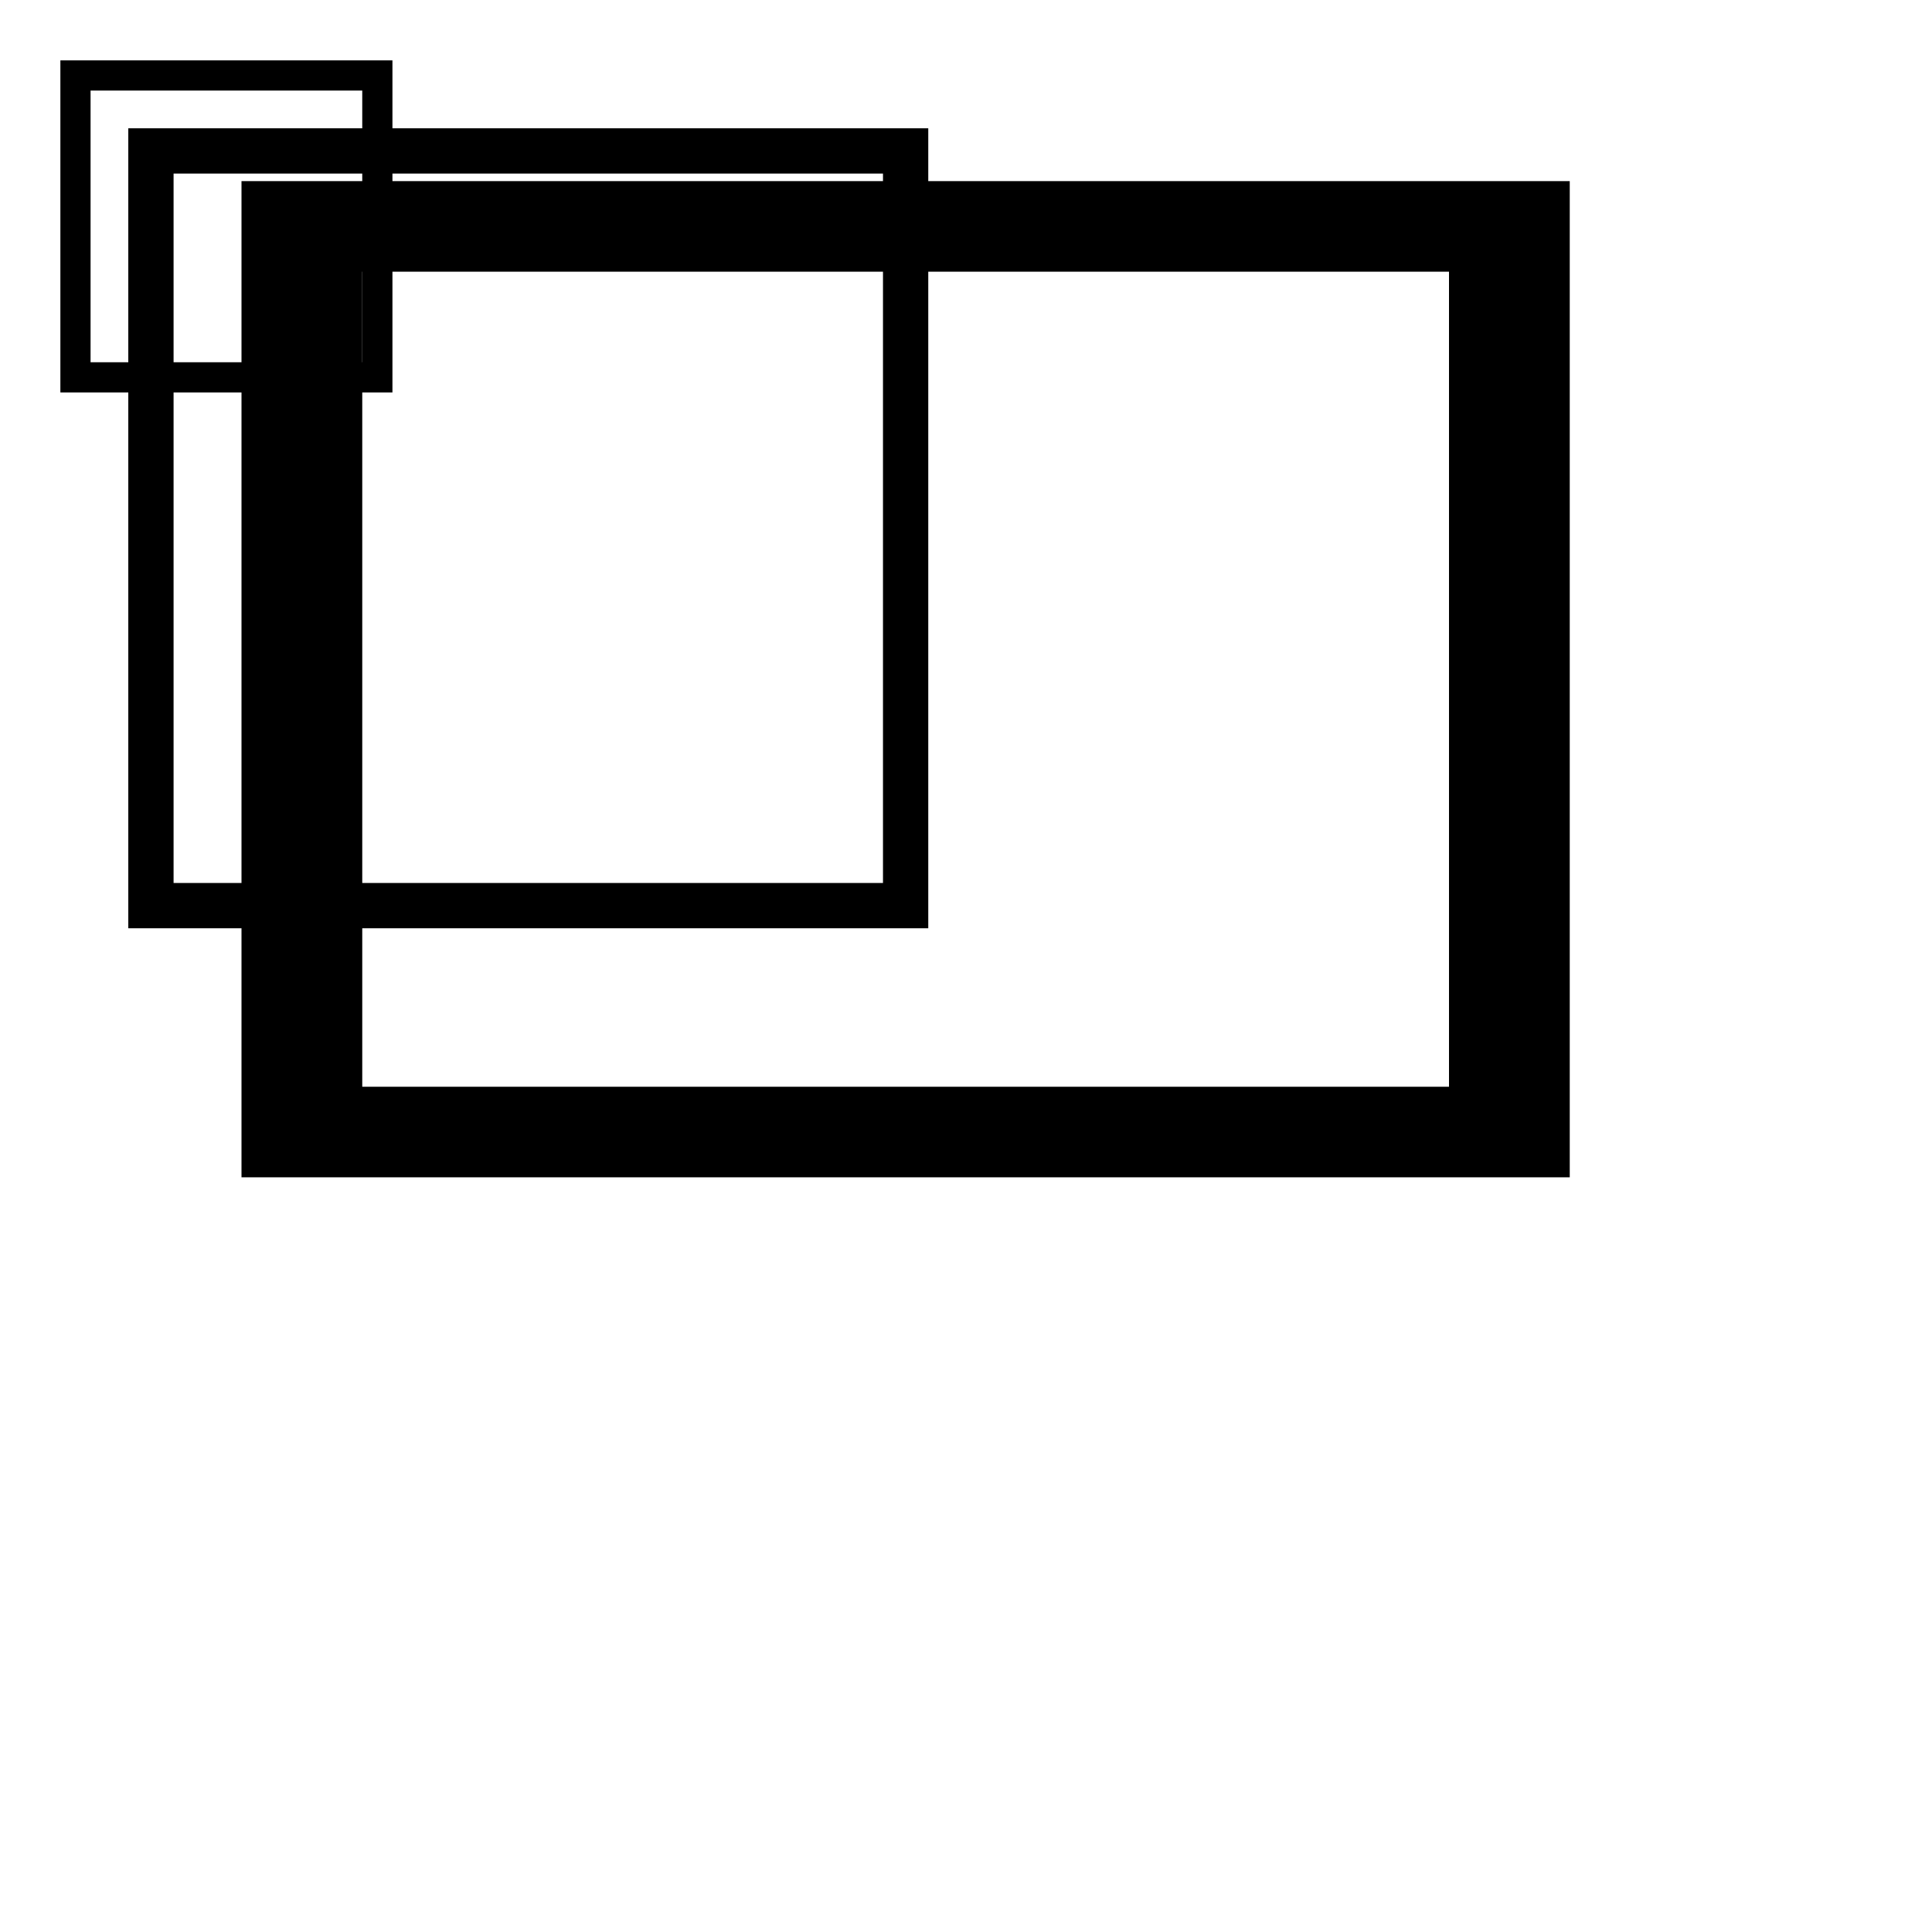
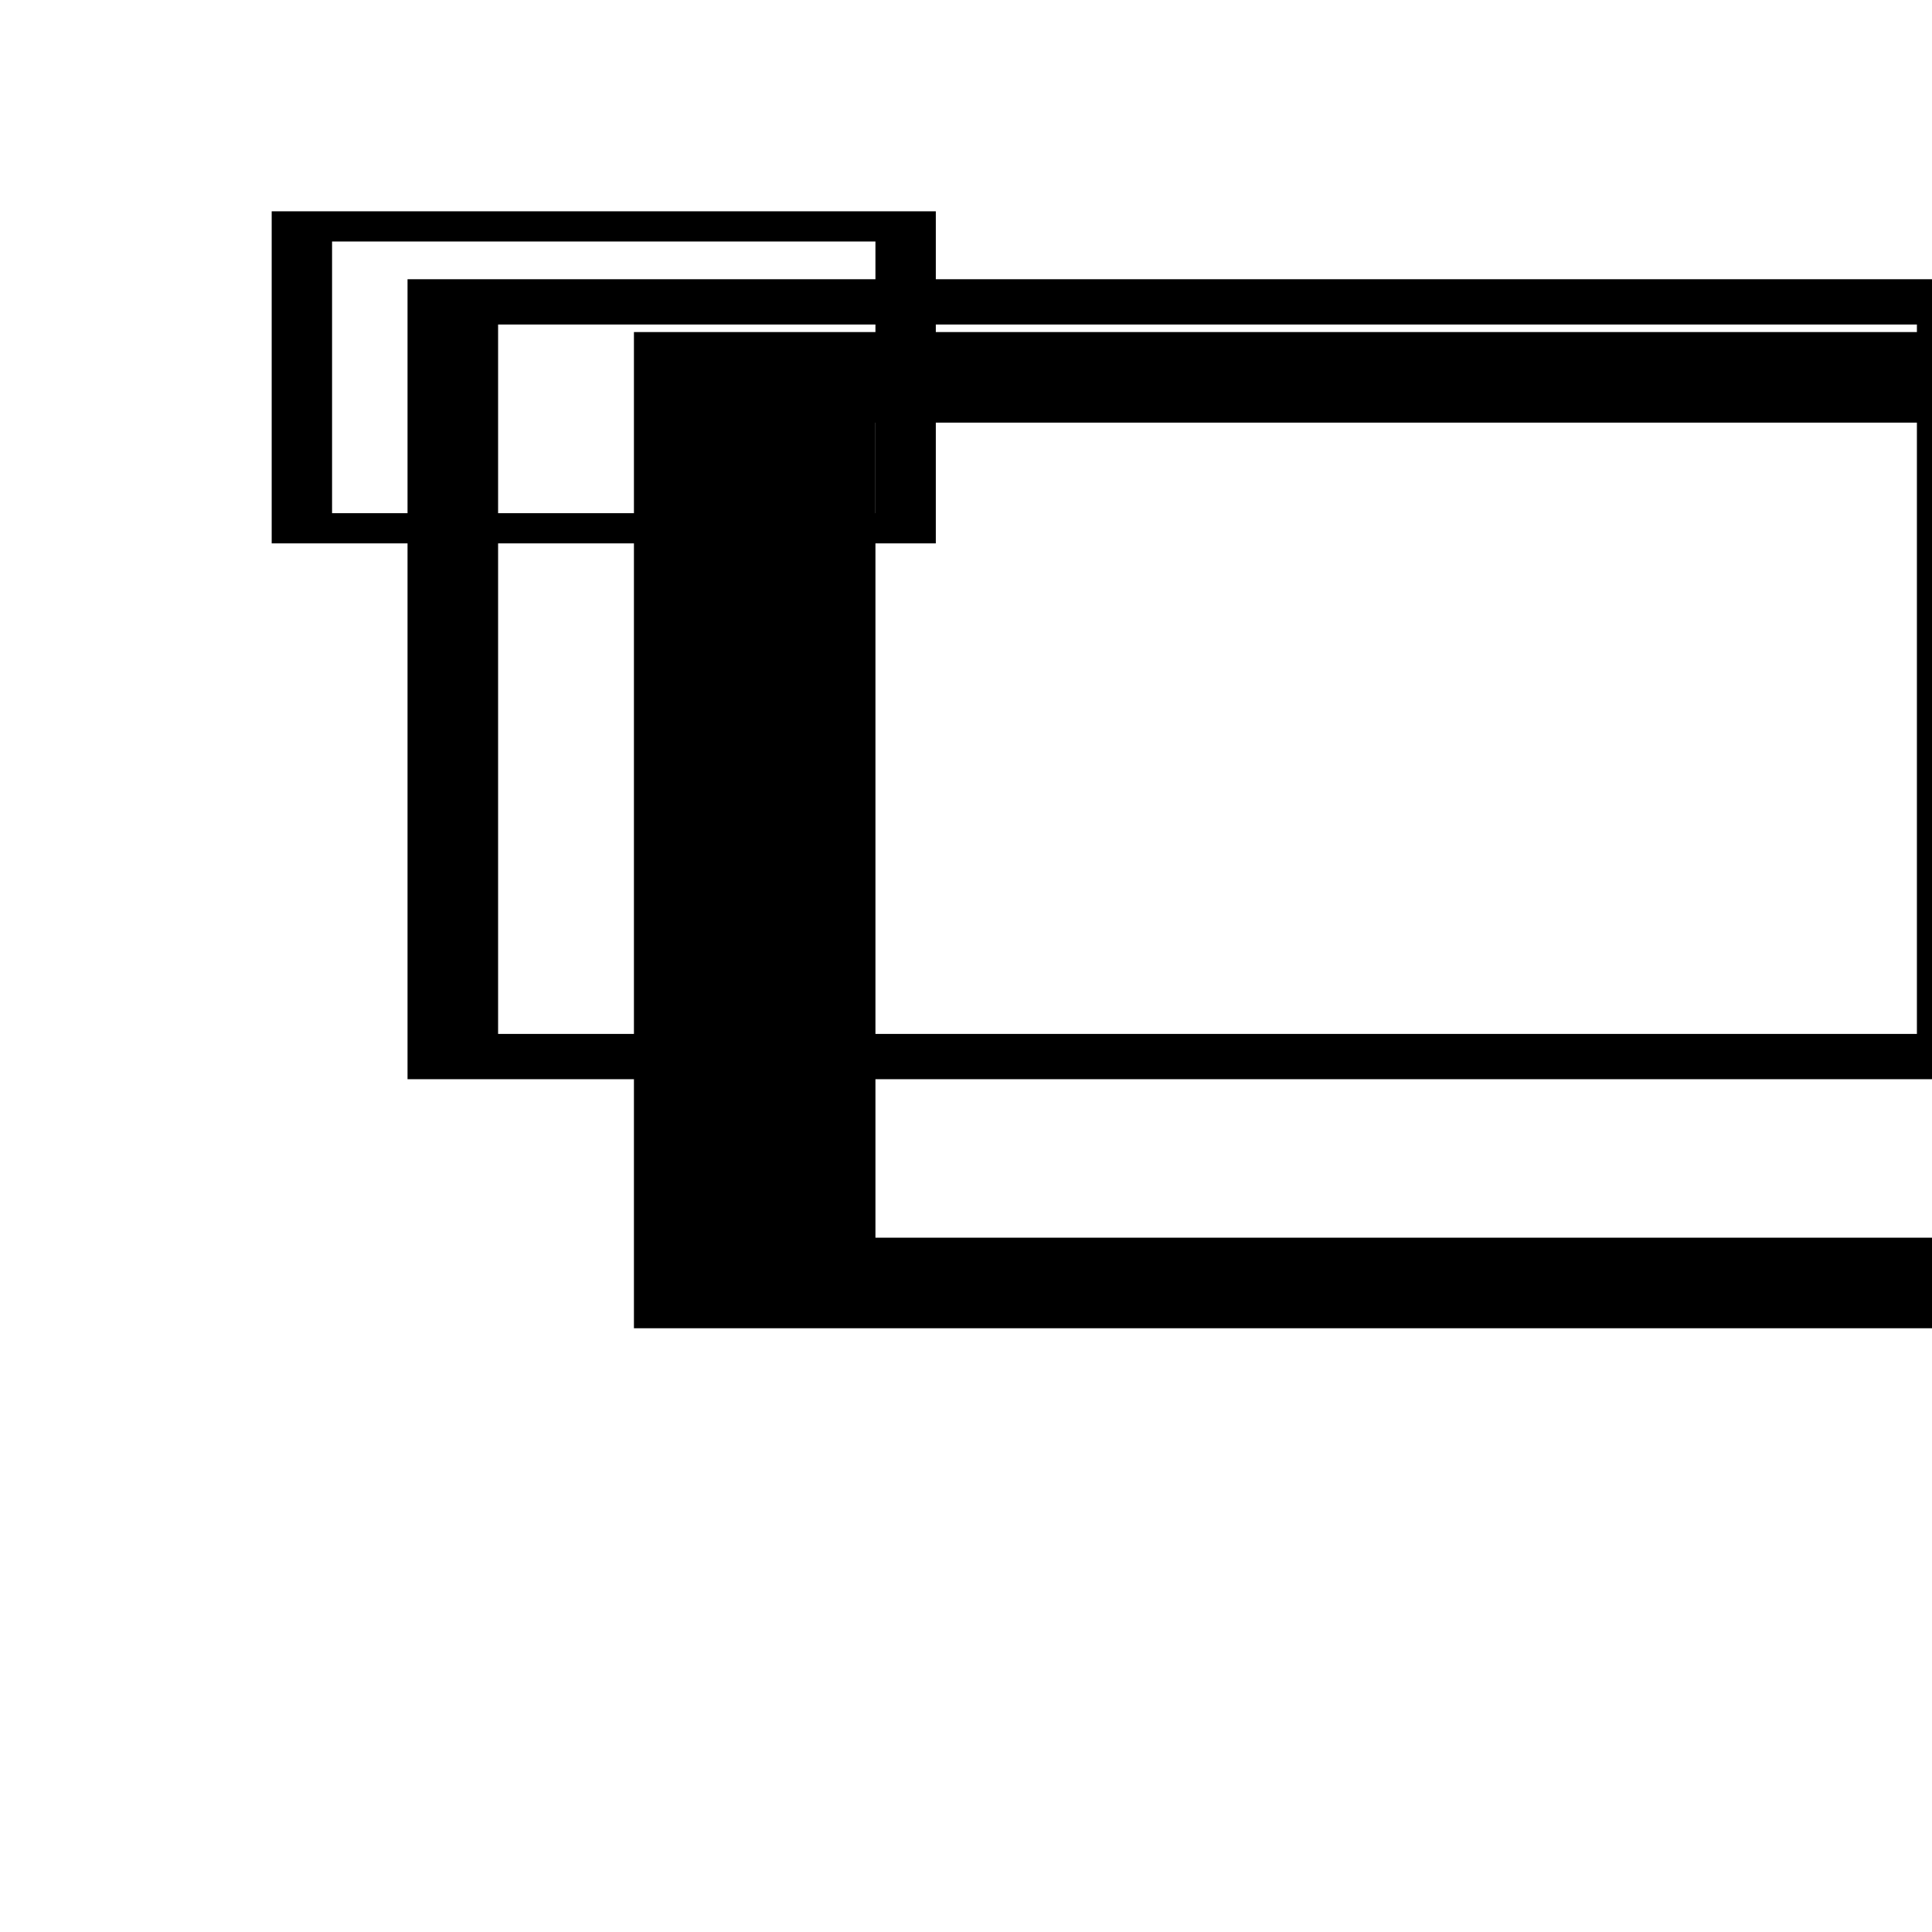
<svg xmlns="http://www.w3.org/2000/svg" enable-background="new 0 0 128 128" viewBox="0 0 128 128">
-   <path d="M8.5,8.5 L8.5,61.5 L61.5,61.5 L61.5,8.5 Z M11.5,11.5 L58.5,11.5 L58.5,58.5 L11.5,58.5 Z" />
-   <path transform="scale(4,3)" d="M4,4 L4,26 L26,26 L26,4 Z M6,6 L24,6 L24,24 L6,24 Z" />
-   <path d="M4,4 L4,26 L26,26 L26,4 Z M6,6 L24,6 L24,24 L6,24 Z" />
+   <g transform="translate(10, 10) scale(2, 1)">
+     <path d="M8.5,8.5 L8.5,61.5 L61.5,61.5 L61.5,8.5 Z M11.5,11.5 L58.5,11.5 L58.5,58.5 L11.5,58.5 Z" />
+     <path transform="scale(4,3)" d="M4,4 L4,26 L26,26 L26,4 Z M6,6 L24,6 L24,24 L6,24 Z" />
+     <path d="M4,4 L4,26 L26,26 L26,4 Z M6,6 L24,6 L24,24 L6,24 Z" />
+   </g>
</svg>
